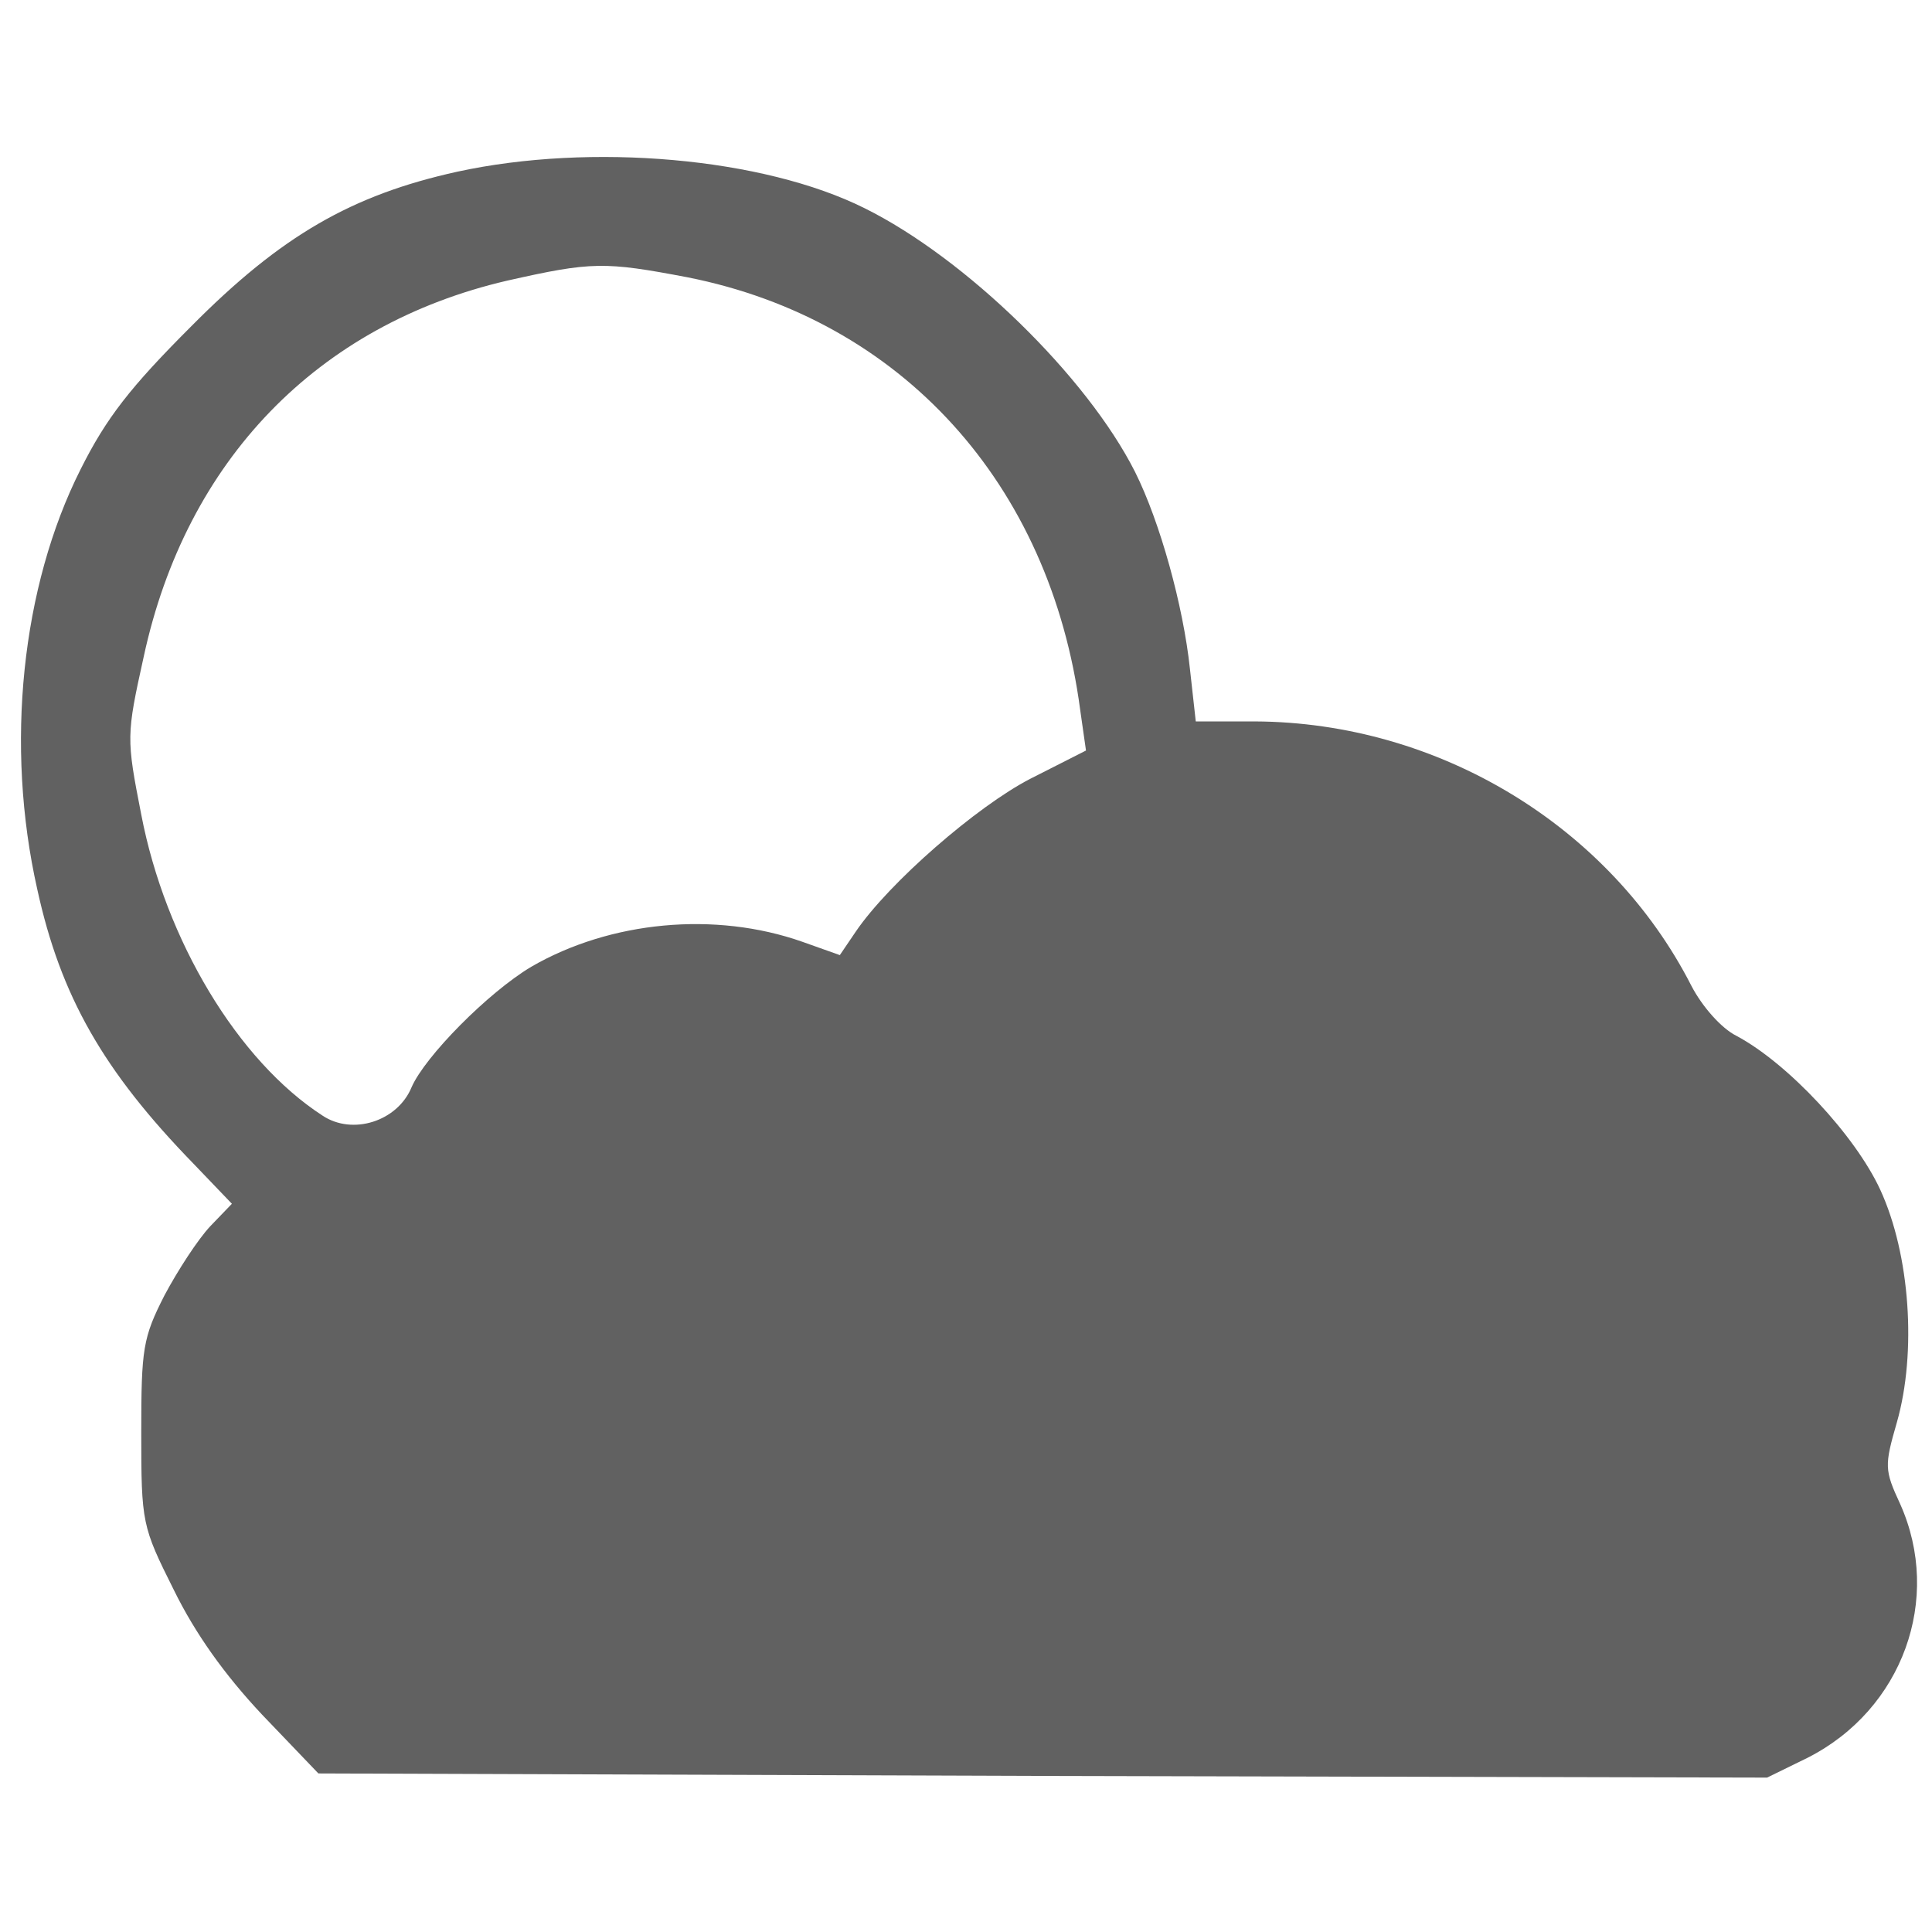
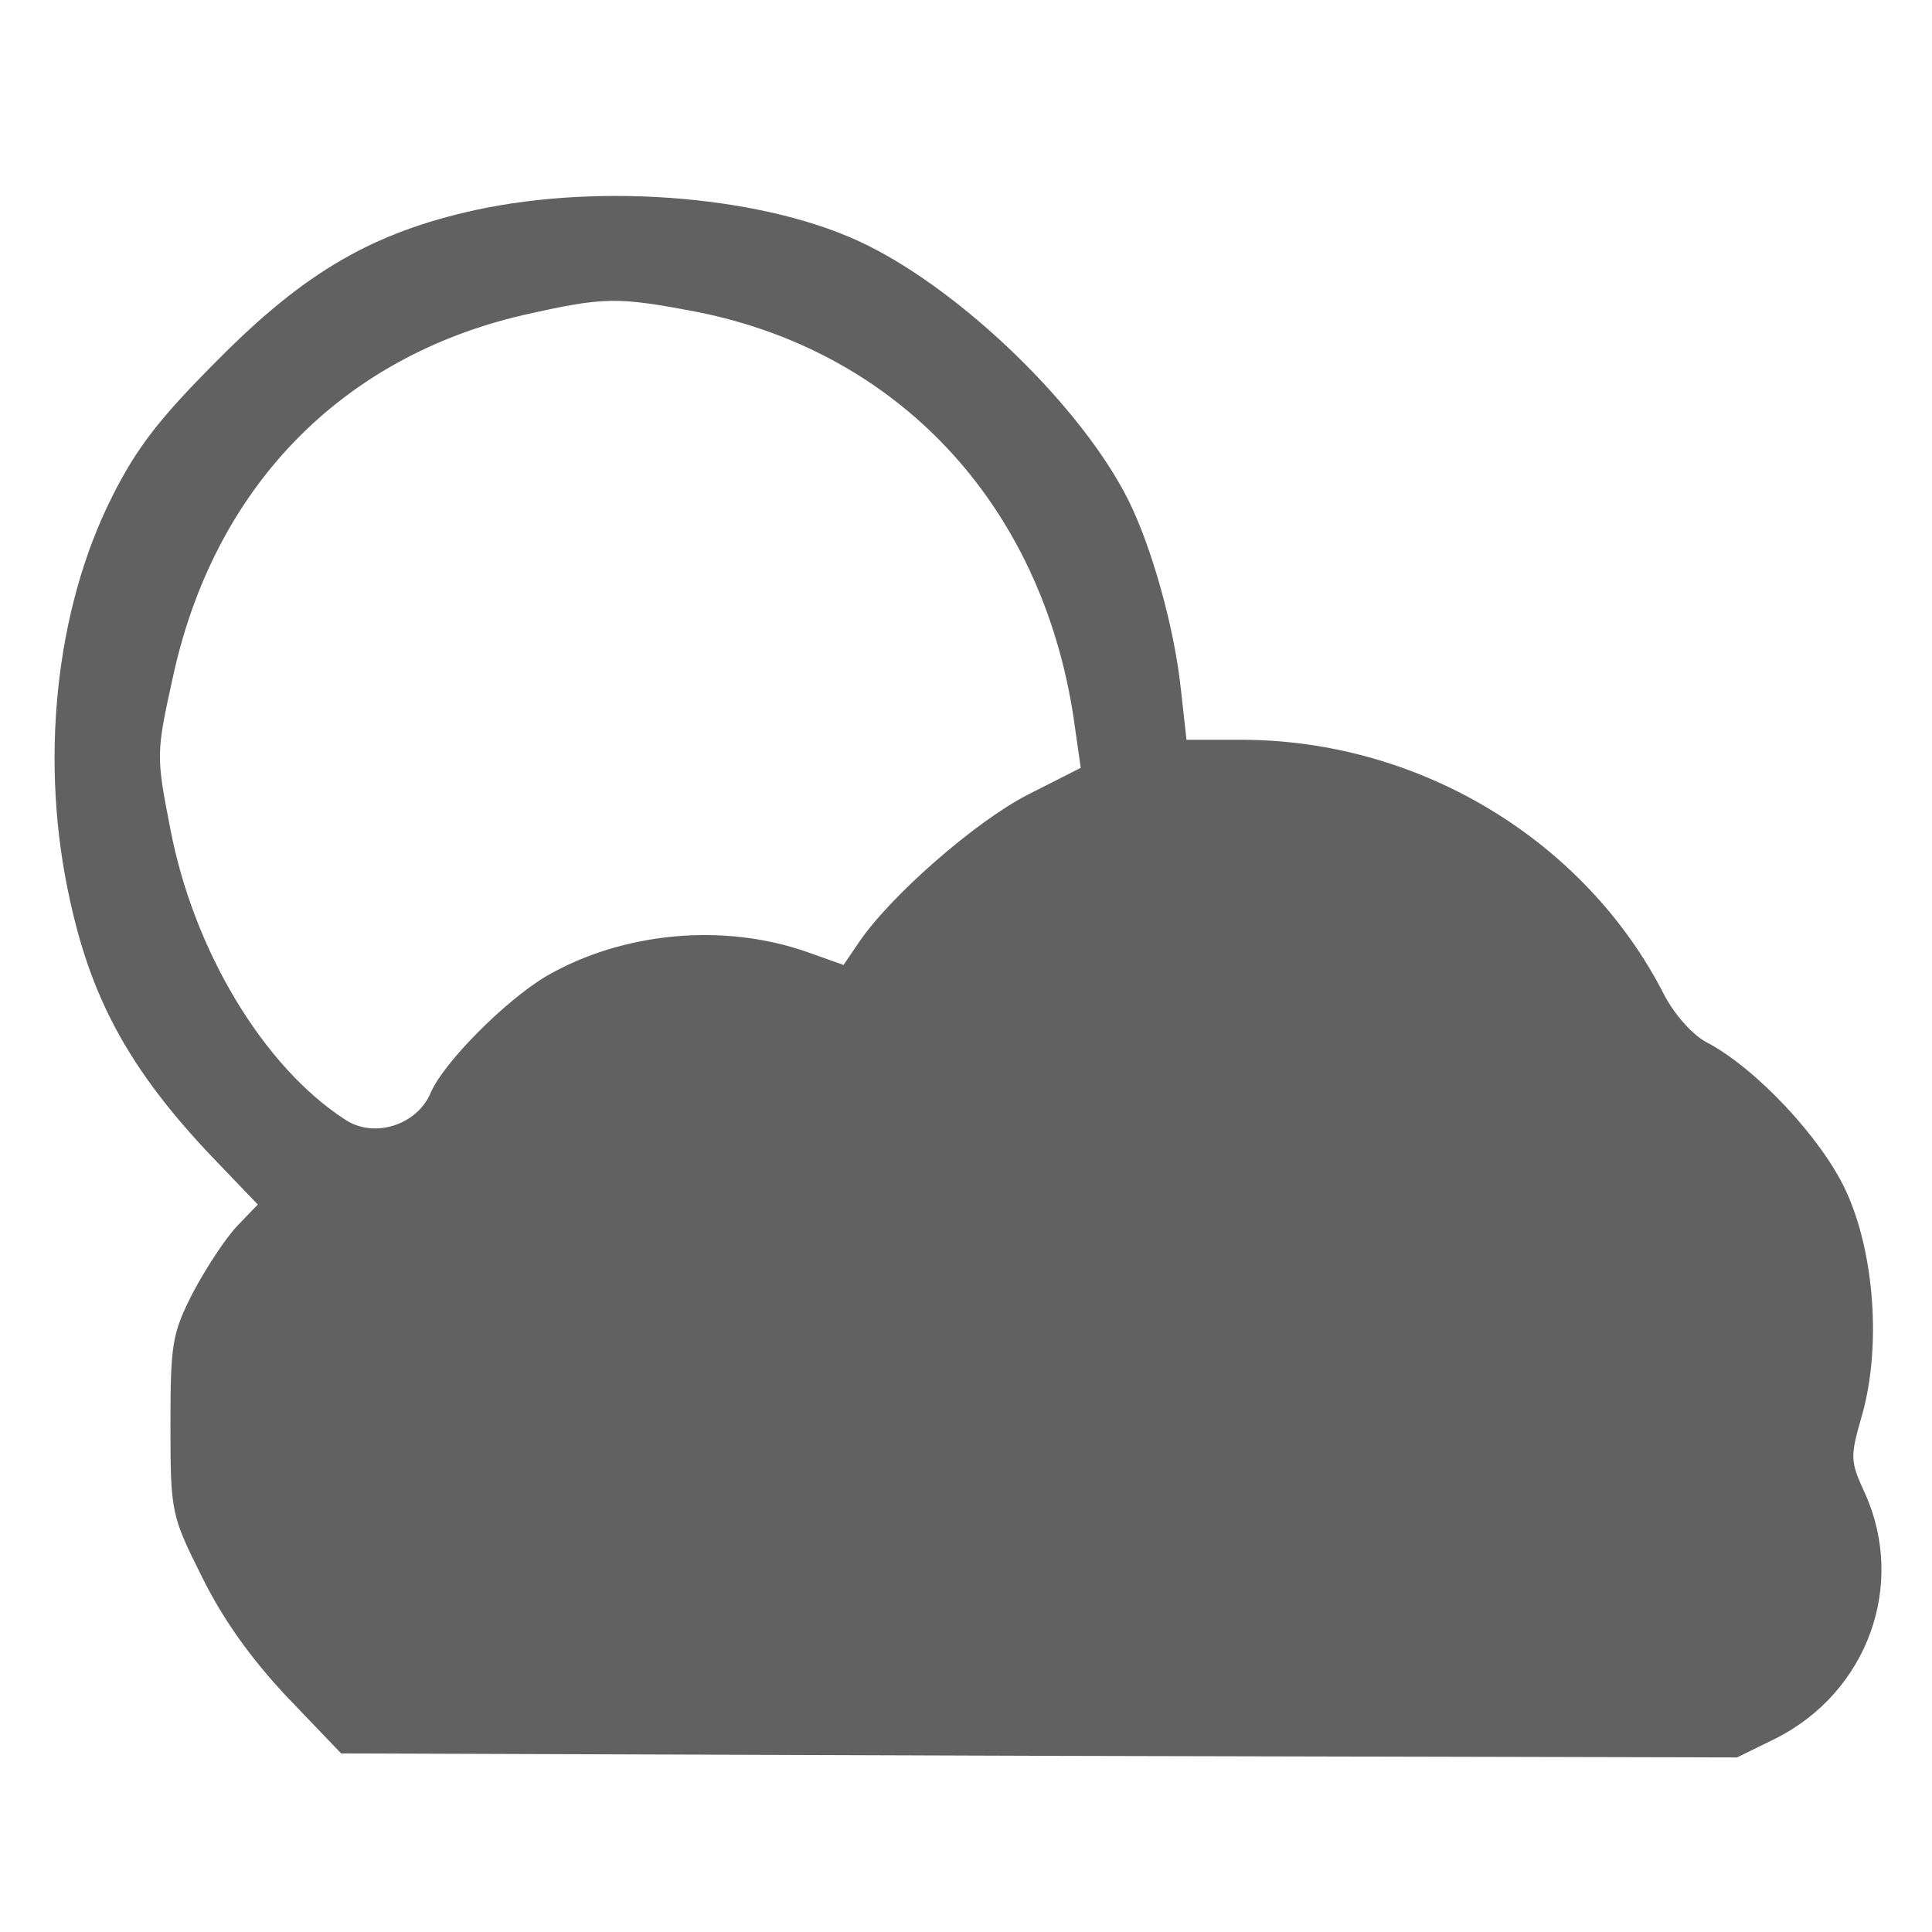
<svg xmlns="http://www.w3.org/2000/svg" version="1.0" width="500" height="500" preserveAspectRatio="xMidYMid meet" style="">
  <rect id="backgroundrect" width="100%" height="100%" x="0" y="0" fill="none" stroke="none" style="" class="" />
  <g class="currentLayer" style="">
-     <g transform="translate(0,415) scale(0.1,-0.1) " fill="#616161" stroke="none" id="svg_1" class="selected" fill-opacity="1">
-       <path d="M1183.42,3705.633 c-273.339,-60.264 -456.282,-165.725 -688.728,-400.323 c-157.116,-157.116 -219.532,-236.75 -286.252,-370.191 c-152.811,-303.471 -195.857,-714.555 -111.918,-1086.899 c60.264,-275.491 170.03,-469.196 404.628,-710.251 l99.005,-103.309 l-55.959,-58.111 c-32.284,-34.436 -83.939,-114.071 -118.375,-178.639 c-55.959,-109.766 -60.264,-137.746 -60.264,-355.125 c0,-234.598 2.152,-243.207 83.939,-406.78 c55.959,-114.071 131.289,-219.532 228.141,-322.841 l146.355,-152.811 l1874.631,-6.457 l1874.631,-4.305 l105.461,51.655 c245.359,124.832 348.668,411.084 238.902,656.444 c-40.893,88.243 -40.893,99.005 -8.609,210.923 c51.655,180.791 34.436,434.759 -43.045,602.637 c-64.568,139.898 -238.902,327.146 -372.343,398.171 c-38.741,19.37 -88.243,75.33 -116.223,129.136 c-210.923,413.237 -654.291,682.271 -1129.944,684.423 l-152.811,0 l-15.066,135.593 c-17.218,163.573 -77.482,380.953 -142.05,510.089 c-124.832,247.512 -439.064,553.135 -699.489,682.271 c-262.577,131.289 -708.098,170.03 -1054.614,94.7 zm596.18,-273.339 c553.135,-109.766 938.392,-533.764 1015.874,-1119.183 l15.066,-105.461 l-144.202,-73.177 c-137.746,-71.025 -365.887,-269.034 -451.978,-396.018 l-40.893,-60.264 l-96.852,34.436 c-225.989,79.634 -497.175,53.807 -701.641,-64.568 c-111.918,-66.721 -275.491,-232.446 -309.928,-312.08 c-36.589,-88.243 -152.811,-124.832 -230.293,-73.177 c-219.532,142.05 -406.78,454.13 -469.196,779.123 c-38.741,198.009 -38.741,204.466 6.457,408.932 c109.766,507.937 449.825,858.757 940.544,972.828 c219.532,49.502 251.816,49.502 467.044,8.609 z" id="svg_2" fill="#616161" />
+     <g transform="translate(0,415) scale(0.1,-0.1) " fill="#616161" stroke="none" id="svg_1" class="" fill-opacity="1">
+       <path d="M1229.174,3606.155 c-263.365,-58.065 -439.633,-159.678 -663.596,-385.715 c-151.383,-151.383 -211.521,-228.111 -275.807,-356.683 c-147.235,-292.397 -188.71,-688.481 -107.834,-1047.238 c58.065,-265.439 163.825,-452.075 389.863,-684.334 l95.392,-99.539 l-53.917,-55.991 c-31.106,-33.18 -80.876,-109.908 -114.056,-172.12 c-53.917,-105.761 -58.065,-132.719 -58.065,-342.167 c0,-226.038 2.074,-234.332 80.876,-391.937 c53.917,-109.908 126.498,-211.521 219.816,-311.061 l141.014,-147.235 l1806.226,-6.221 l1806.226,-4.147 l101.613,49.77 c236.406,120.277 335.946,396.084 230.185,632.49 c-39.401,85.023 -39.401,95.392 -8.295,203.226 c49.77,174.194 33.18,418.895 -41.475,580.647 c-62.212,134.793 -230.185,315.208 -358.757,383.642 c-37.327,18.664 -85.023,72.581 -111.982,124.424 c-203.226,398.158 -630.417,657.375 -1088.713,659.449 l-147.235,0 l-14.516,130.646 c-16.59,157.604 -74.655,367.052 -136.867,491.476 c-120.277,238.48 -423.043,532.951 -673.965,657.375 c-252.996,126.498 -682.26,163.825 -1016.132,91.245 zm574.426,-263.365 c532.951,-105.761 904.15,-514.287 978.805,-1078.344 l14.516,-101.613 l-138.94,-70.507 c-132.719,-68.433 -352.536,-259.217 -435.485,-381.568 l-39.401,-58.065 l-93.318,33.18 c-217.743,76.728 -479.034,51.843 -676.039,-62.212 c-107.834,-64.286 -265.439,-223.964 -298.618,-300.692 c-35.254,-85.023 -147.235,-120.277 -221.89,-70.507 c-211.521,136.867 -391.937,437.559 -452.075,750.693 c-37.327,190.784 -37.327,197.005 6.221,394.01 c105.761,489.402 433.411,827.422 906.224,937.33 c211.521,47.696 242.627,47.696 450.001,8.295 z" id="svg_2" fill="#616161" />
    </g>
  </g>
</svg>
